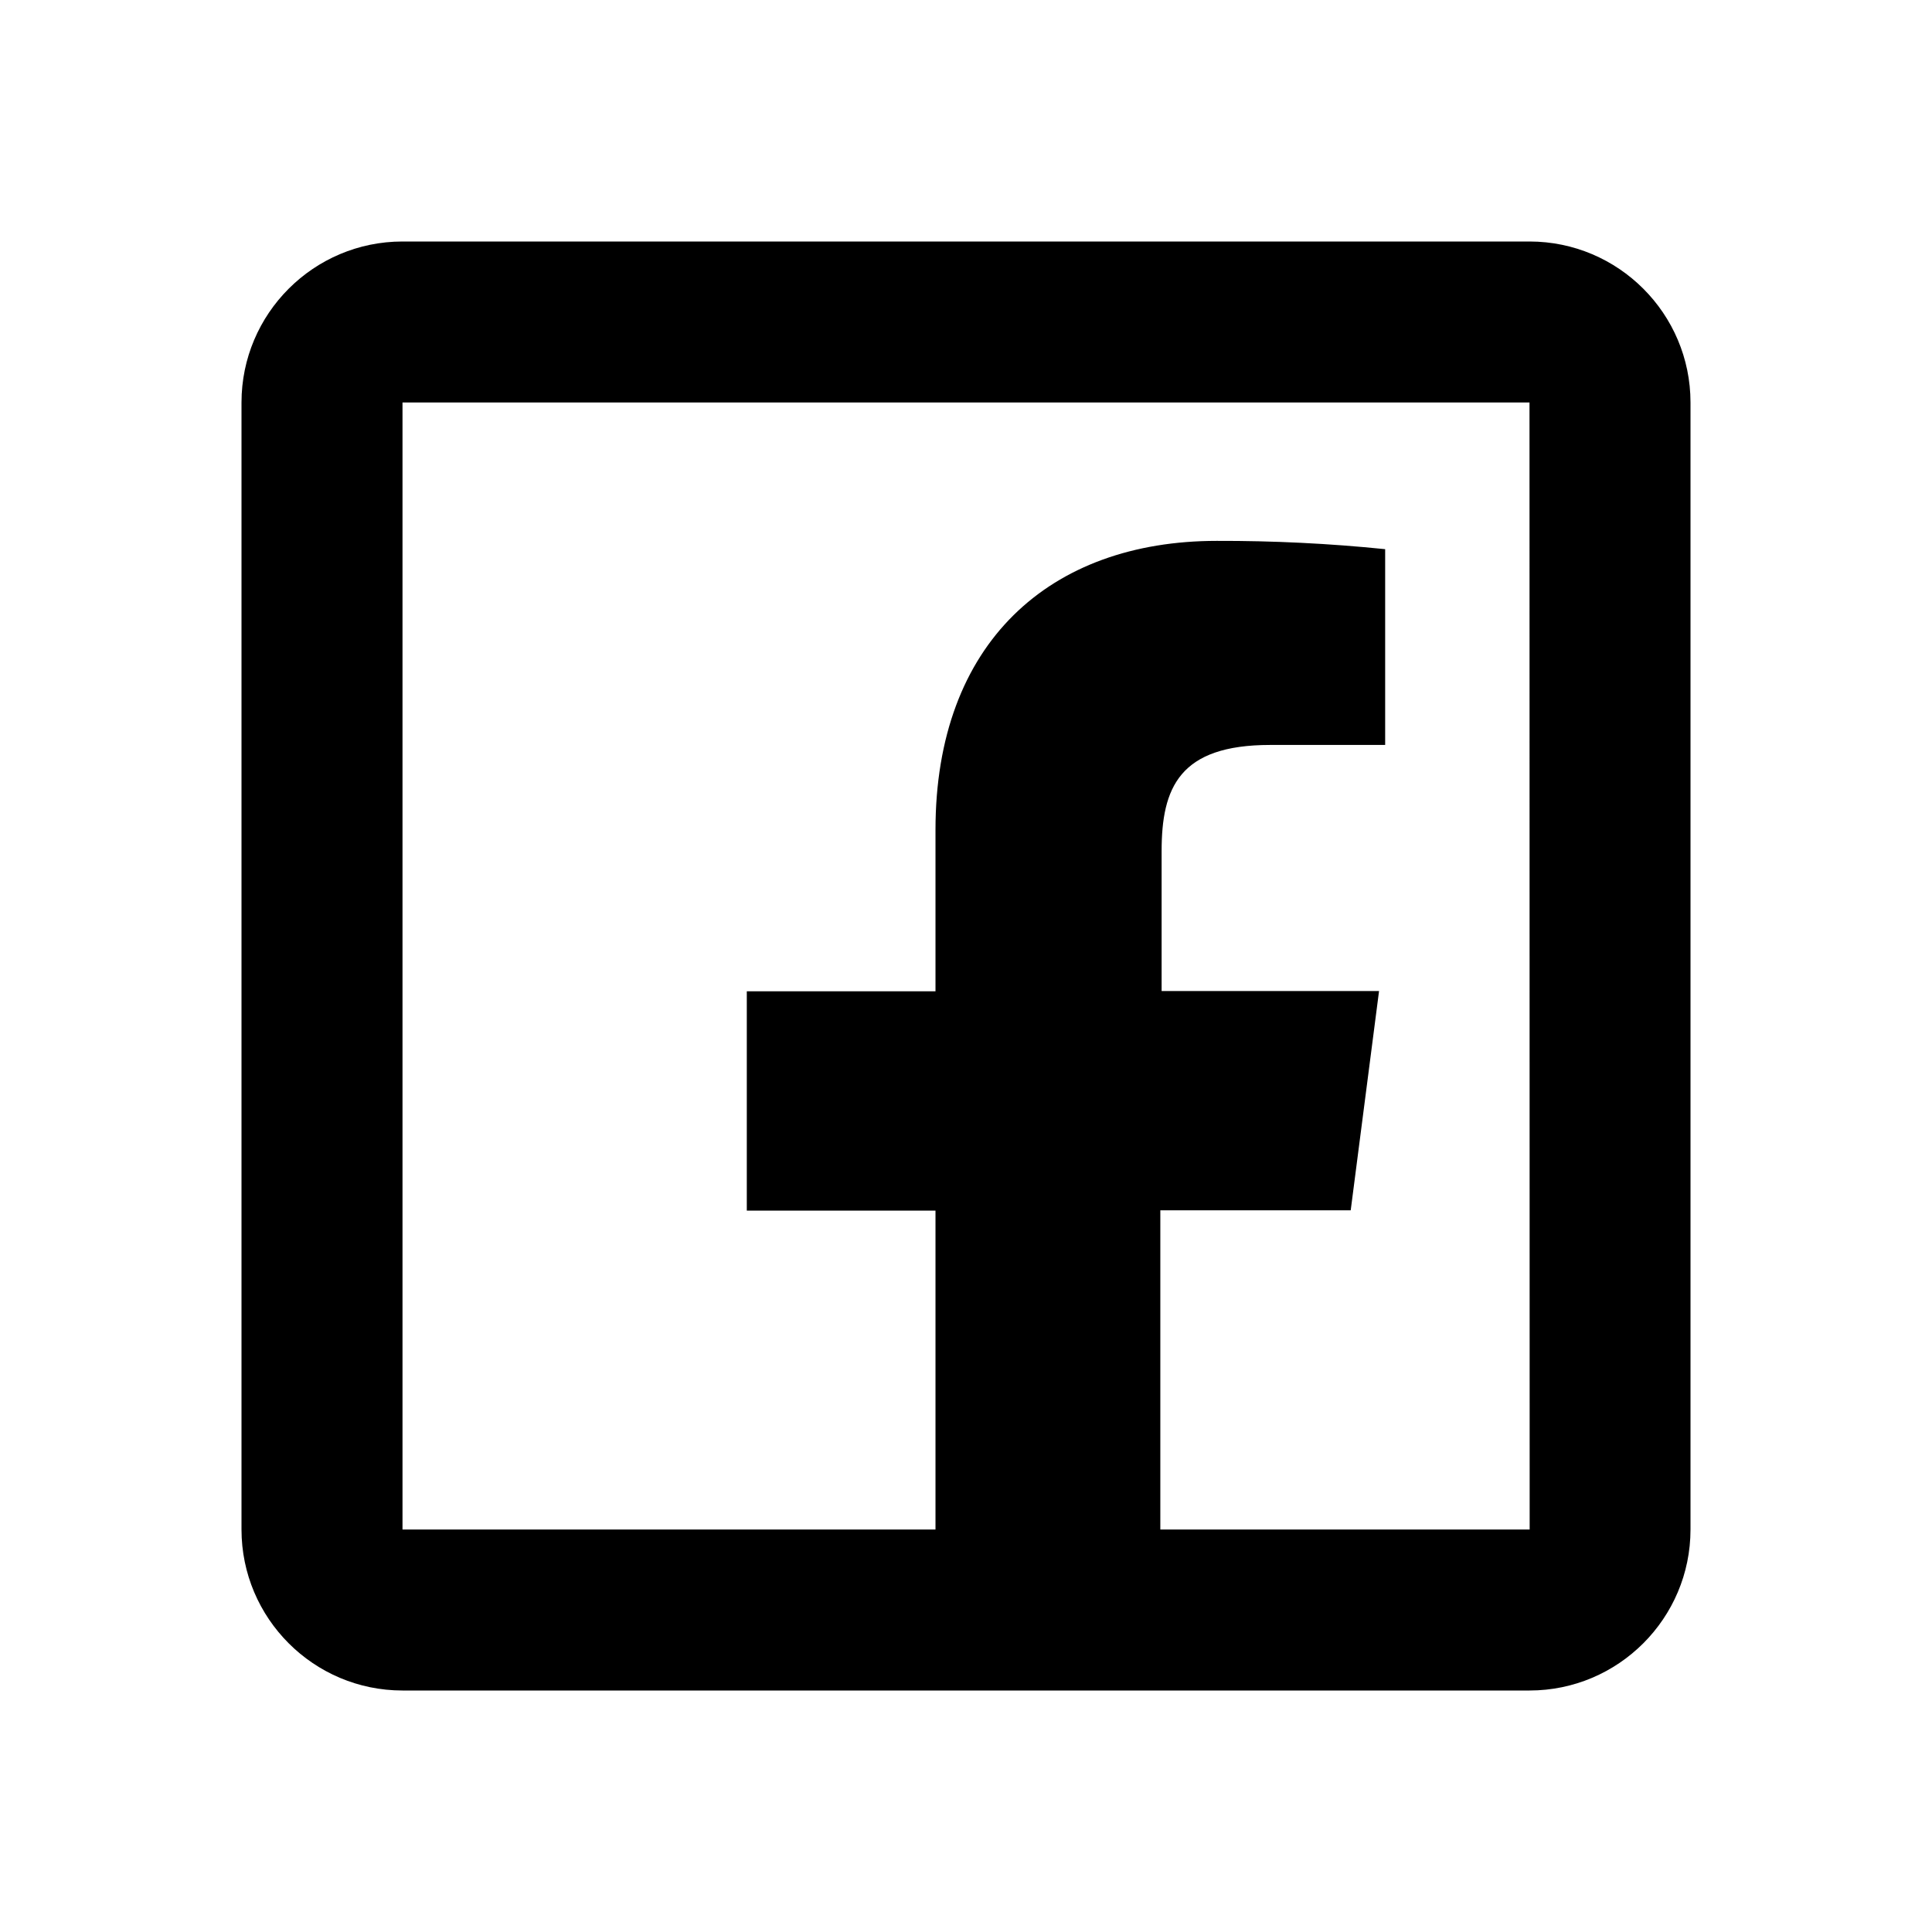
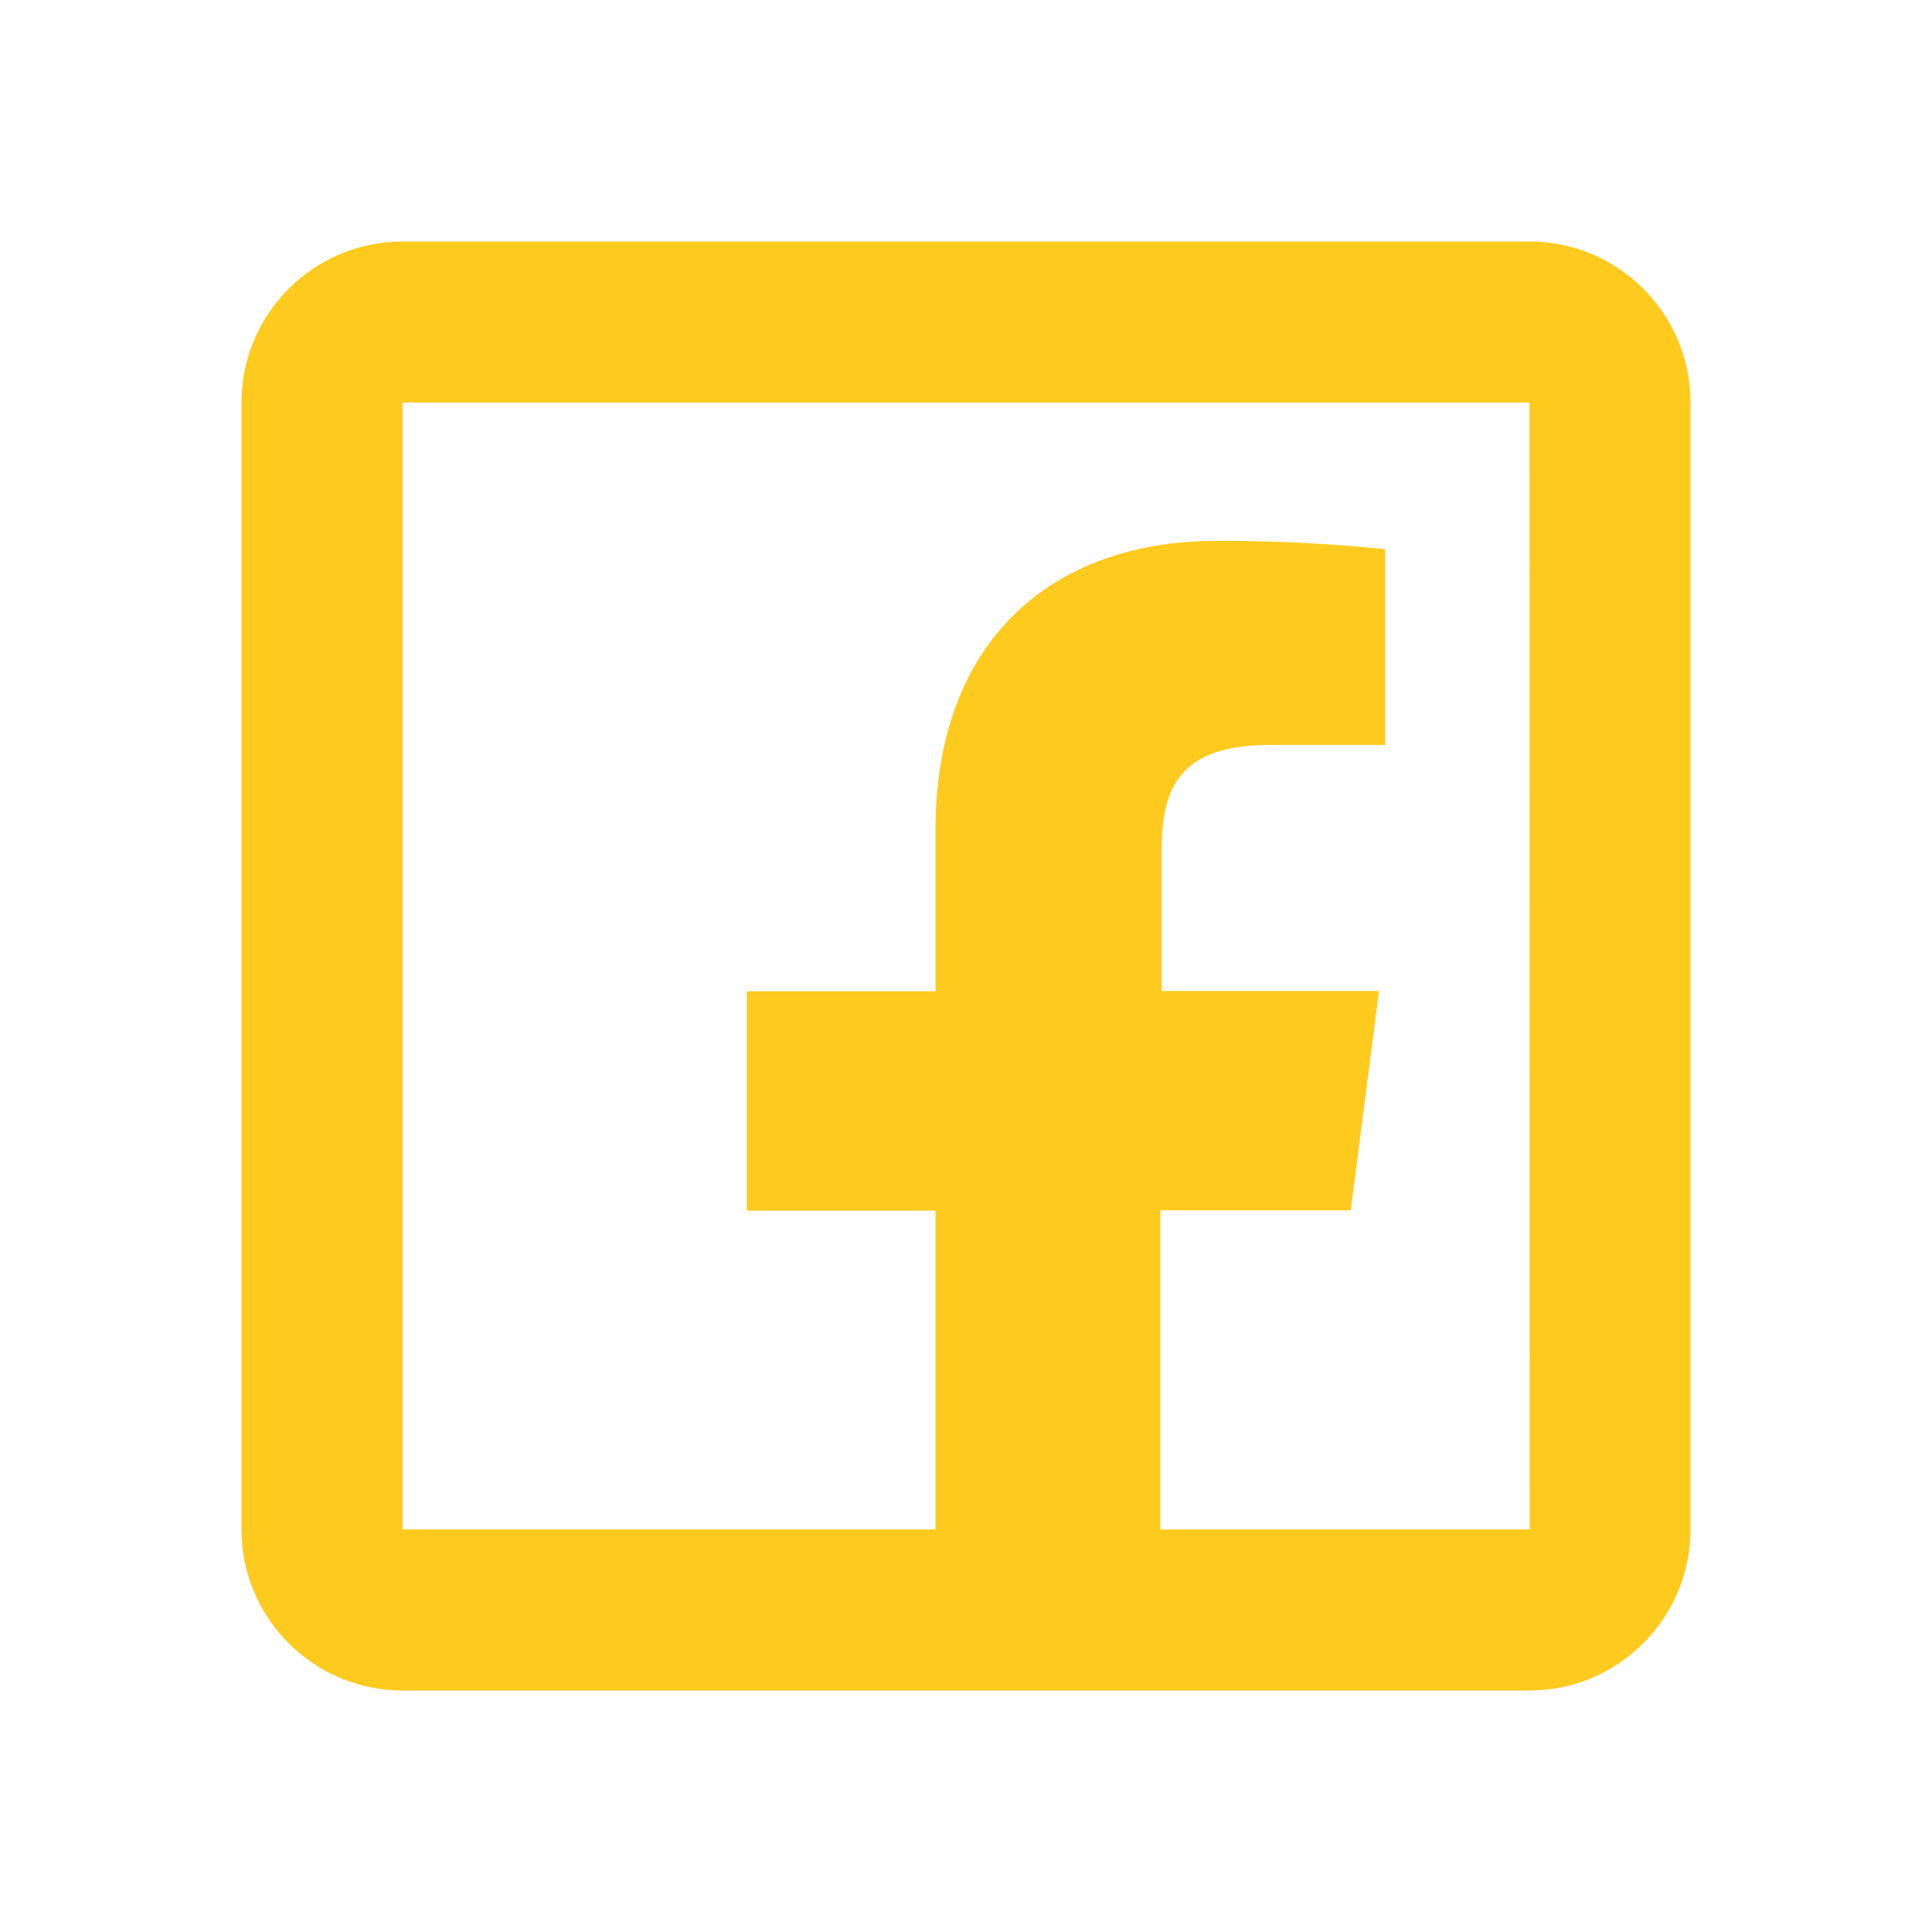
- <svg xmlns="http://www.w3.org/2000/svg" viewBox="0 0 24 24" width="24px" height="24px">
-   <path d="M 5 3 C 3.897 3 3 3.897 3 5 L 3 19 C 3 20.103 3.897 21 5 21 L 11.621 21 L 14.414 21 L 19 21 C 20.103 21 21 20.103 21 19 L 21 5 C 21 3.897 20.103 3 19 3 L 5 3 z M 5 5 L 19 5 L 19.002 19 L 14.414 19 L 14.414 15.035 L 16.779 15.035 L 17.131 12.311 L 14.43 12.311 L 14.43 10.574 C 14.43 9.786 14.649 9.254 15.779 9.254 L 17.207 9.254 L 17.207 6.822 C 16.512 6.751 15.814 6.717 15.115 6.719 C 13.041 6.719 11.621 7.985 11.621 10.309 L 11.621 12.314 L 9.277 12.314 L 9.277 15.039 L 11.621 15.039 L 11.621 19 L 5 19 L 5 5 z" />
+ <svg xmlns="http://www.w3.org/2000/svg" width="50" height="50" viewBox="0 0 50 50" fill="none">
+   <path d="M10.417 6.25C8.119 6.25 6.25 8.119 6.25 10.417V39.583C6.25 41.881 8.119 43.75 10.417 43.75H24.211H30.029H39.583C41.881 43.75 43.75 41.881 43.75 39.583V10.417C43.75 8.119 41.881 6.25 39.583 6.25H10.417ZM10.417 10.417H39.583L39.587 39.583H30.029V31.323H34.957L35.689 25.647H30.062V22.03C30.062 20.388 30.519 19.279 32.873 19.279H35.848V14.213C34.4 14.065 32.946 13.993 31.49 13.997C27.169 13.997 24.211 16.635 24.211 21.476V25.655H19.328V31.331H24.211V39.583H10.417V10.417Z" fill="#FFCA1E" />
</svg>
